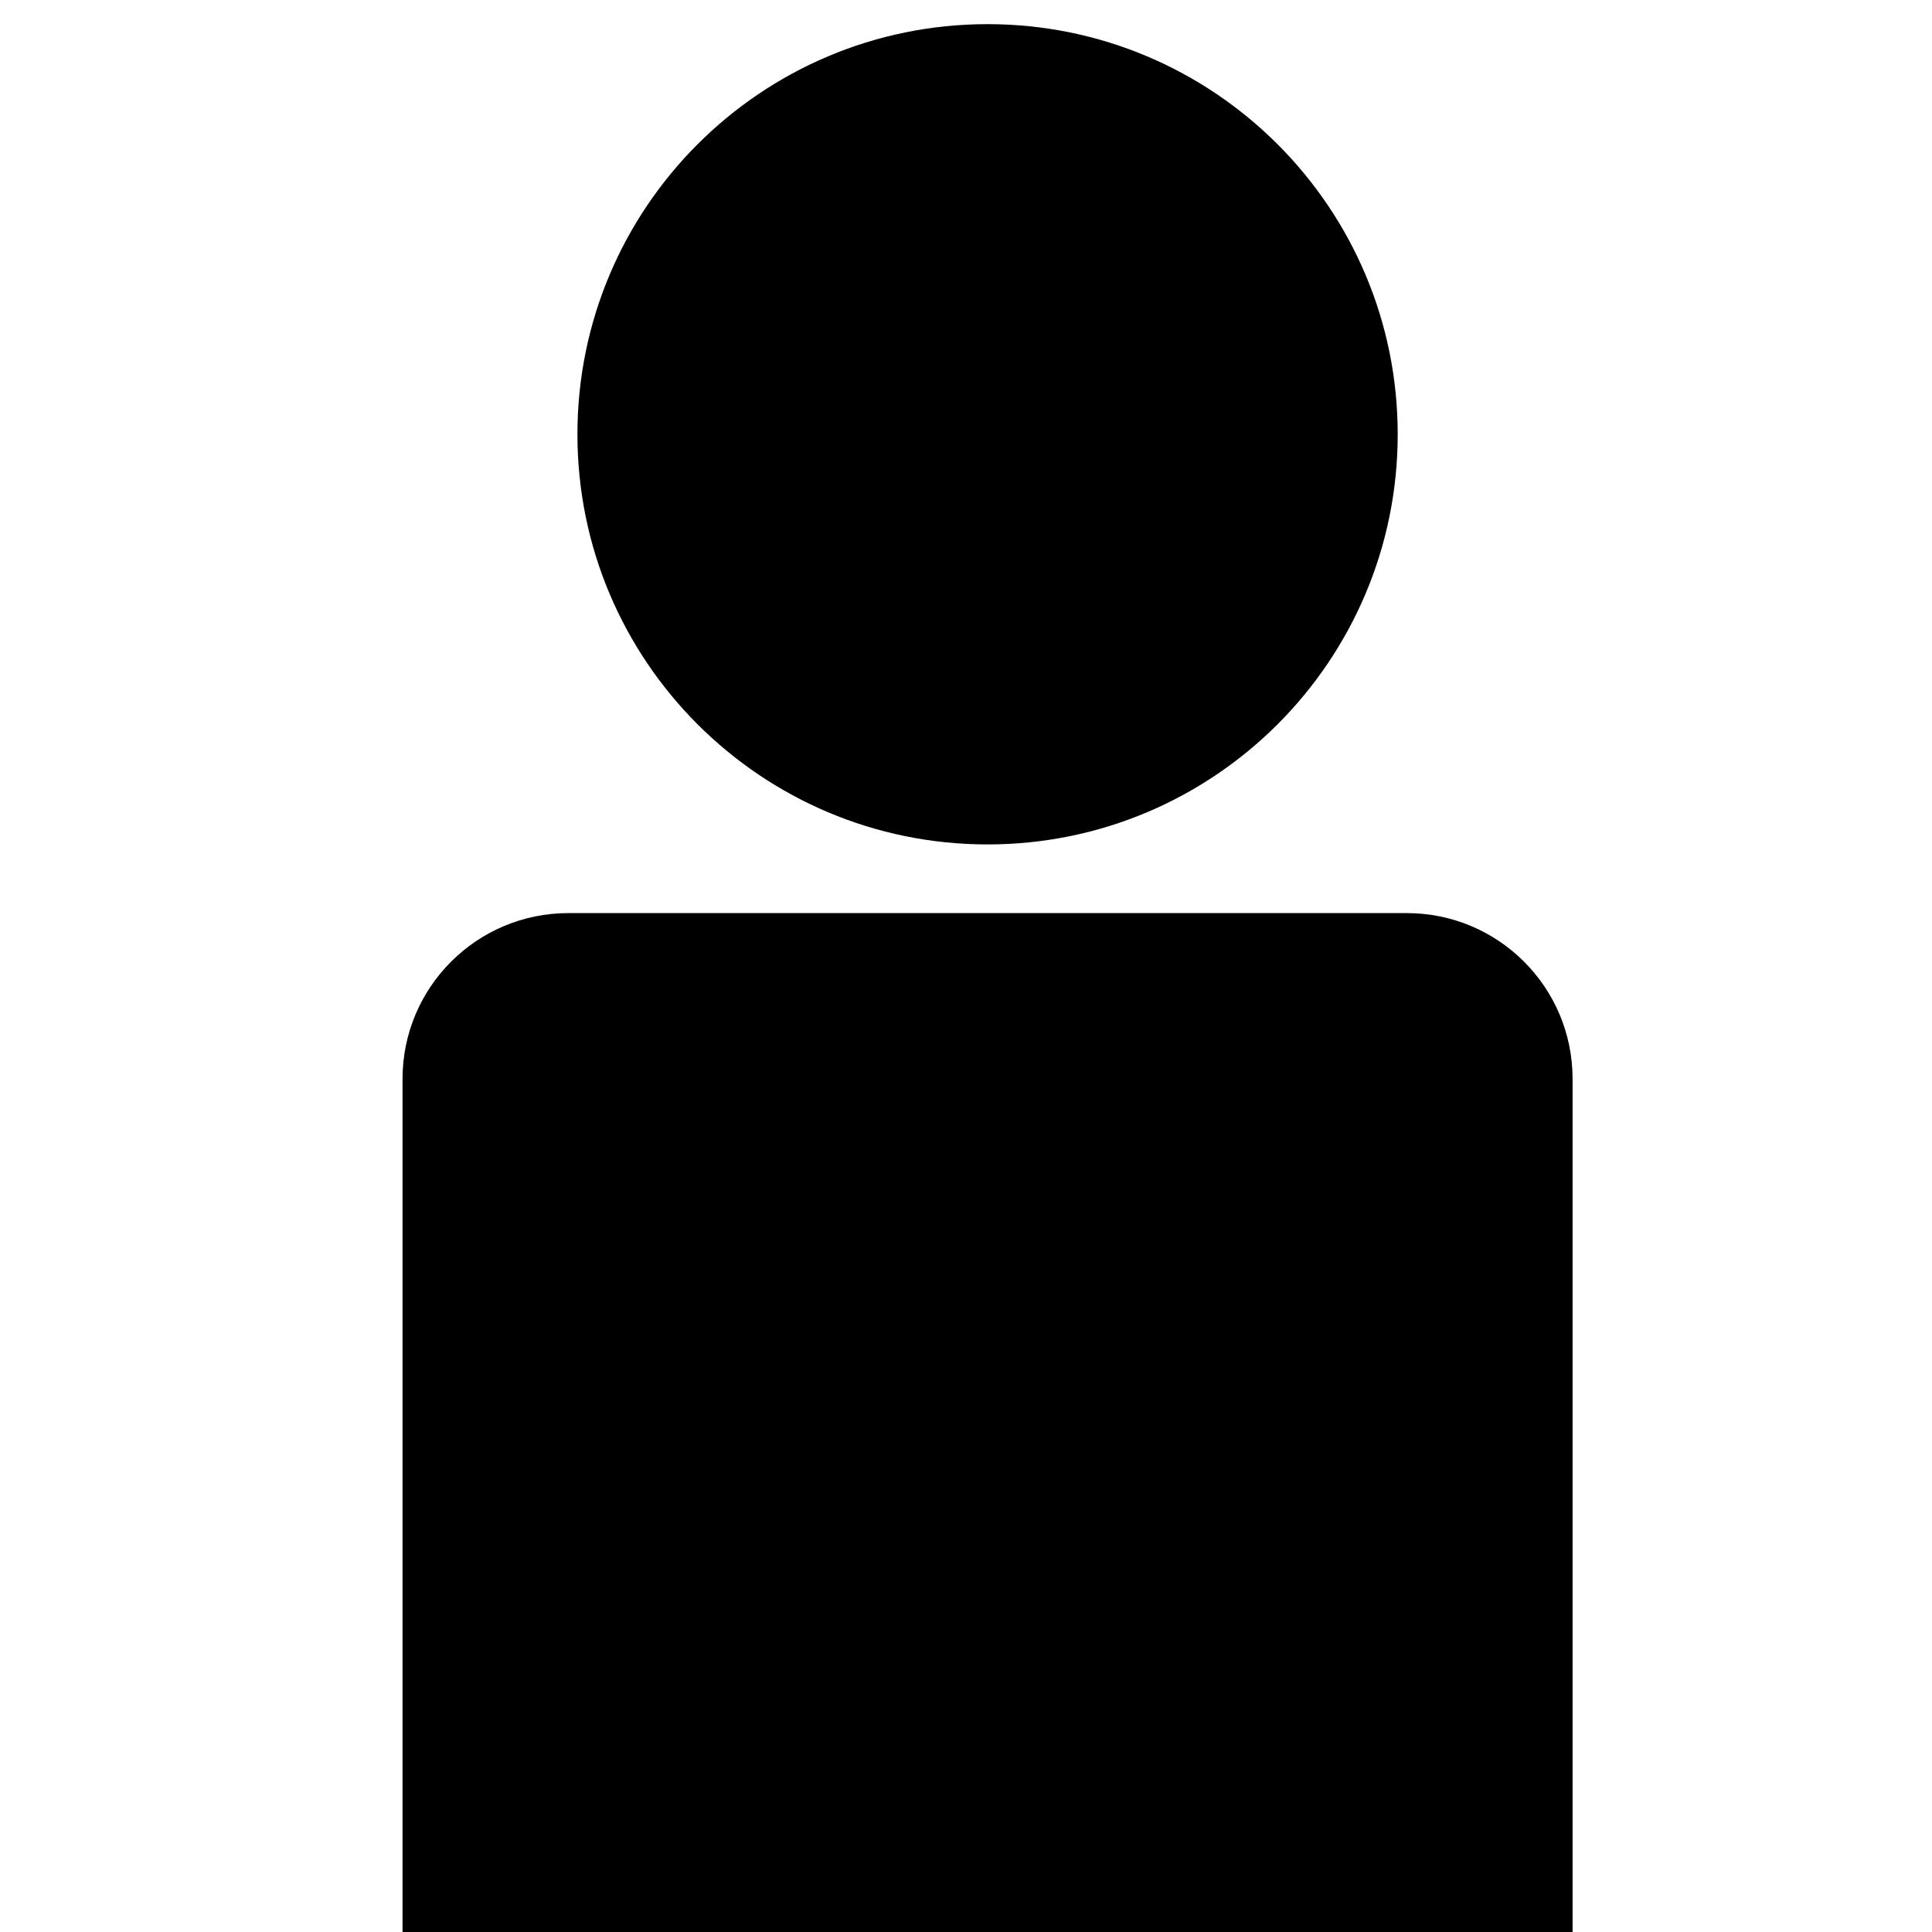
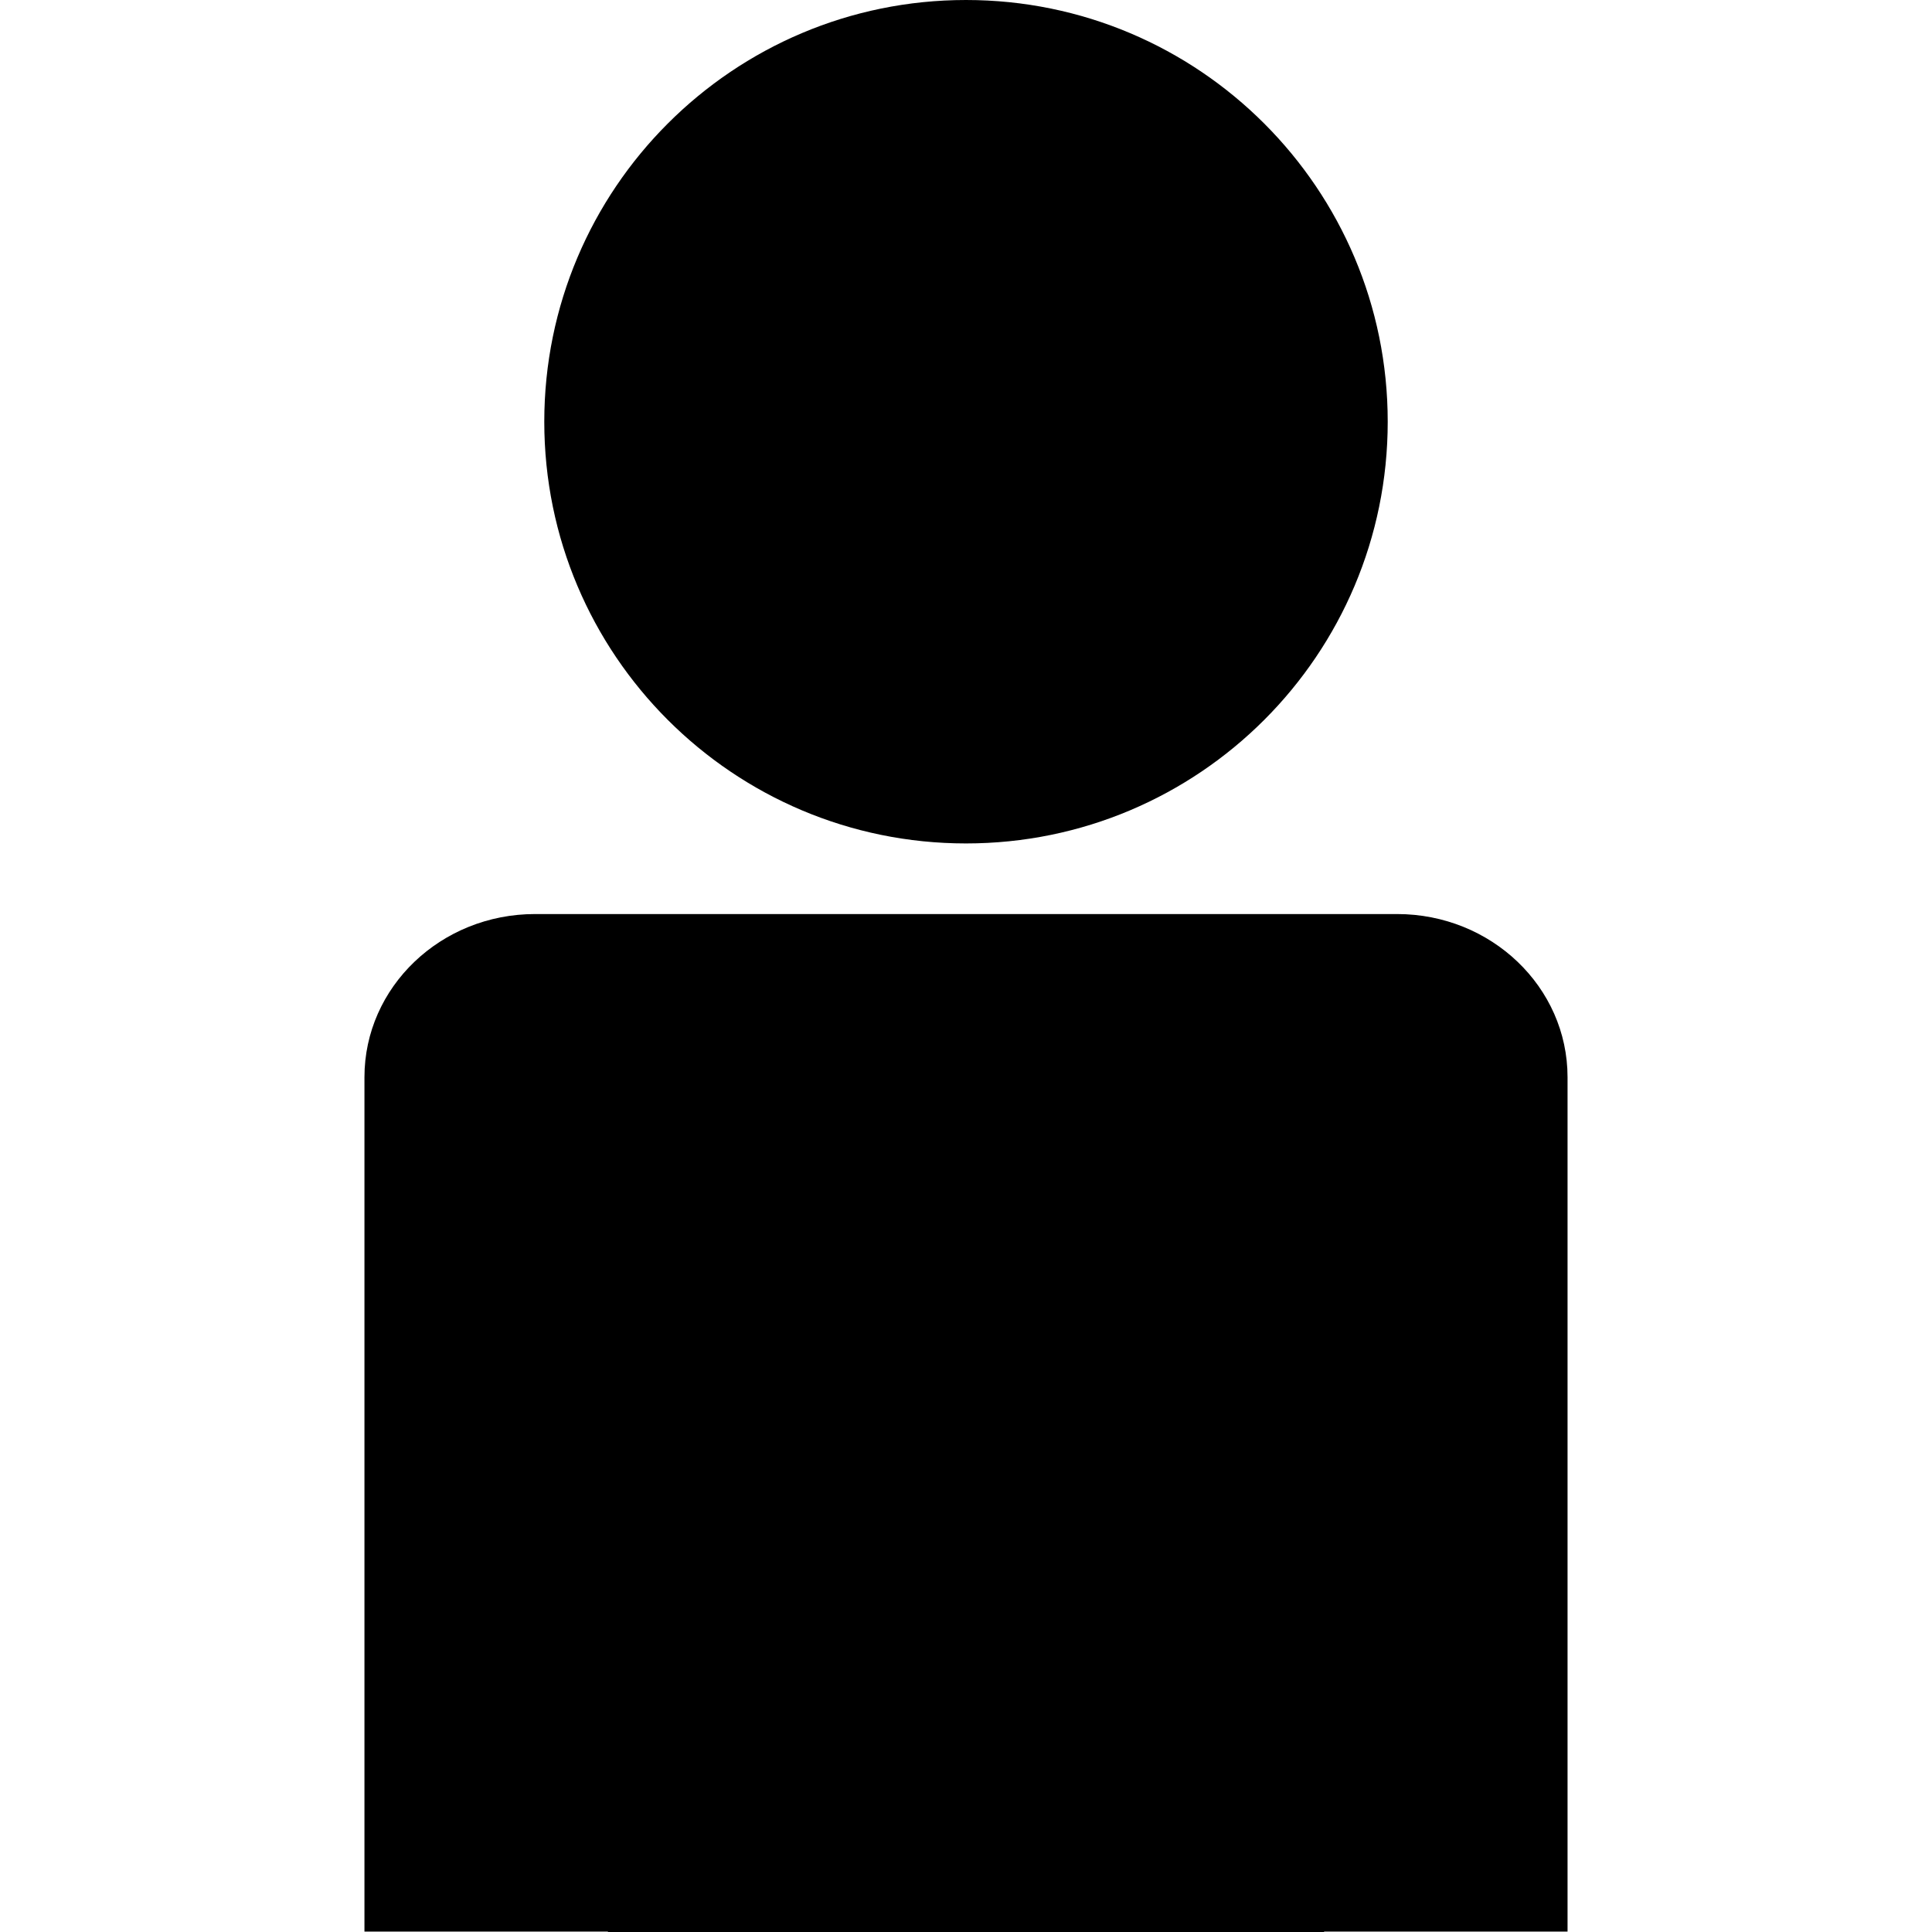
- <svg xmlns="http://www.w3.org/2000/svg" version="1.1" id="Layer_1" x="0px" y="0px" width="80px" height="80px" viewBox="0 0 80 80" enable-background="new 0 0 80 80" xml:space="preserve">
-   <circle cx="40.893" cy="17.983" r="16.983" />
-   <path d="M55.313,80.629h9.804V44.674c0-3.793-3.074-6.865-6.866-6.865H23.536c-3.792,0-6.868,3.072-6.868,6.865v35.955h9.805v0.016  h28.839V80.629L55.313,80.629z" />
+ <svg xmlns="http://www.w3.org/2000/svg" version="1.1" id="Layer_1" x="0px" y="0px" width="64px" height="64px" viewBox="8 8 64 64" enable-background="new 8 8 64 64" xml:space="preserve">
+   <circle cx="40" cy="21.97" r="13.97" />
+   <path d="M51.862,71.987h8.065V43.683c0-2.986-2.529-5.404-5.648-5.404H25.723c-3.119,0-5.65,2.418-5.65,5.404v28.304h8.066V72  h23.723L51.862,71.987L51.862,71.987z" />
</svg>
